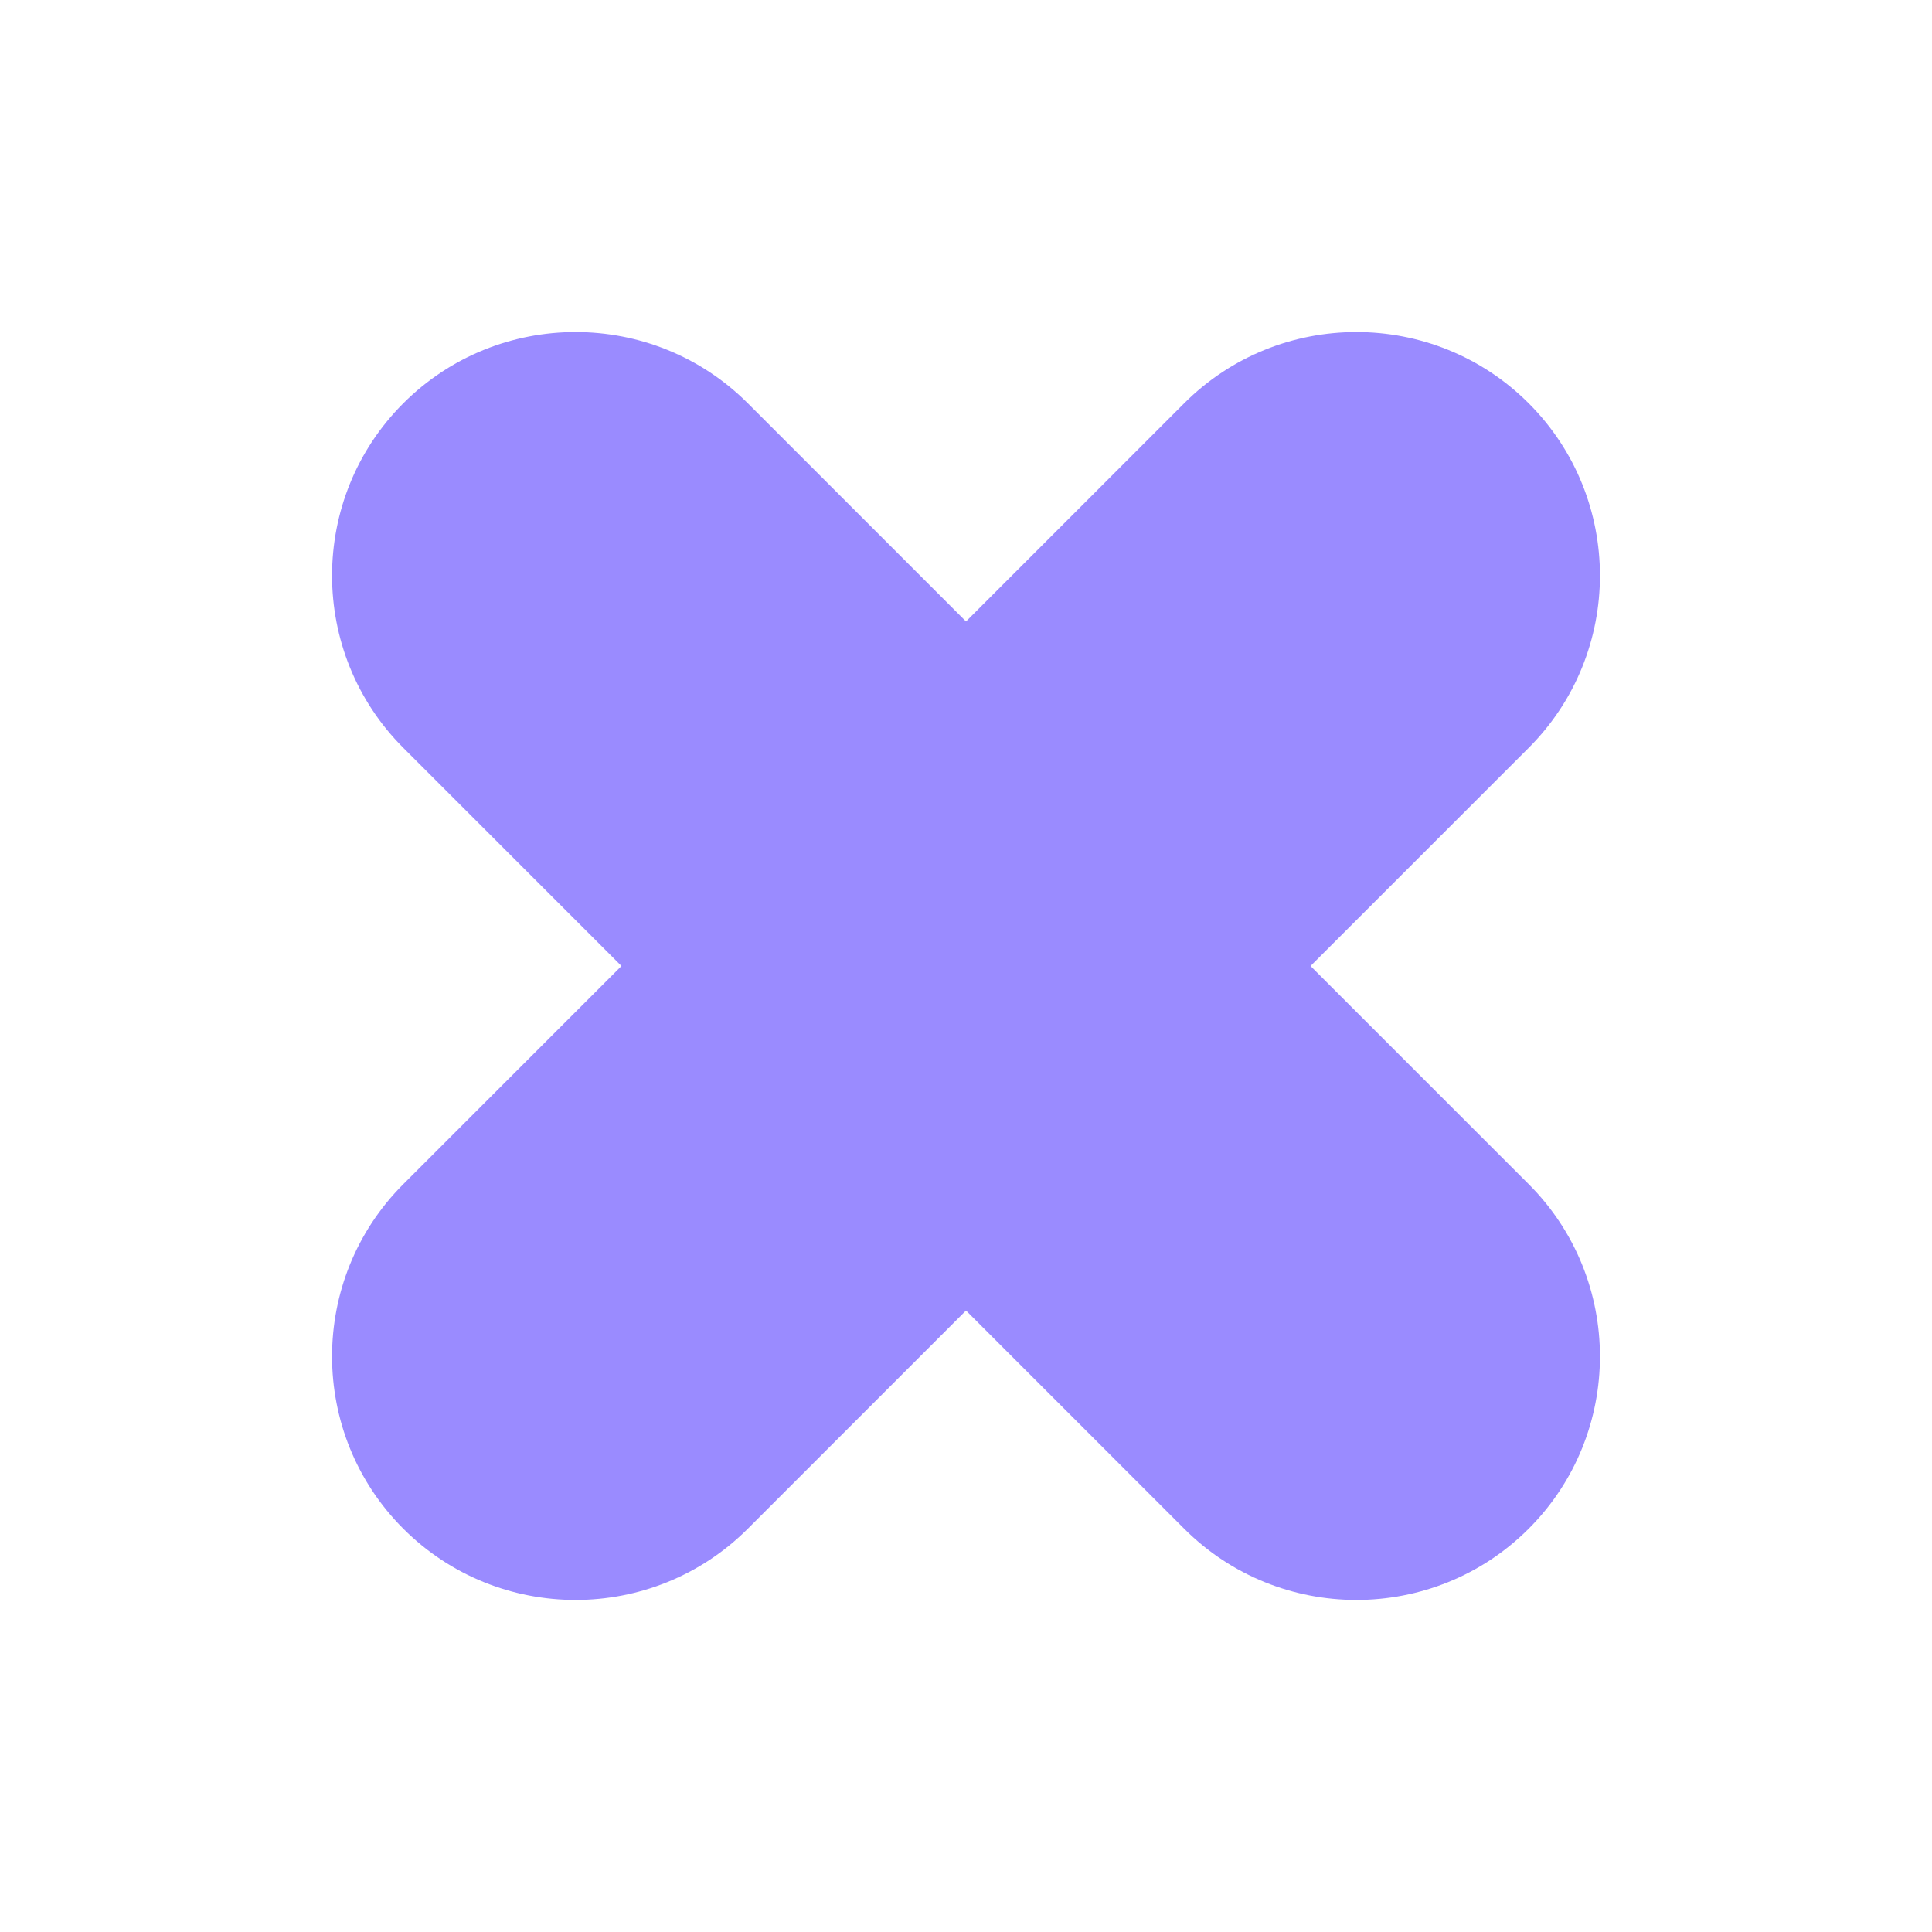
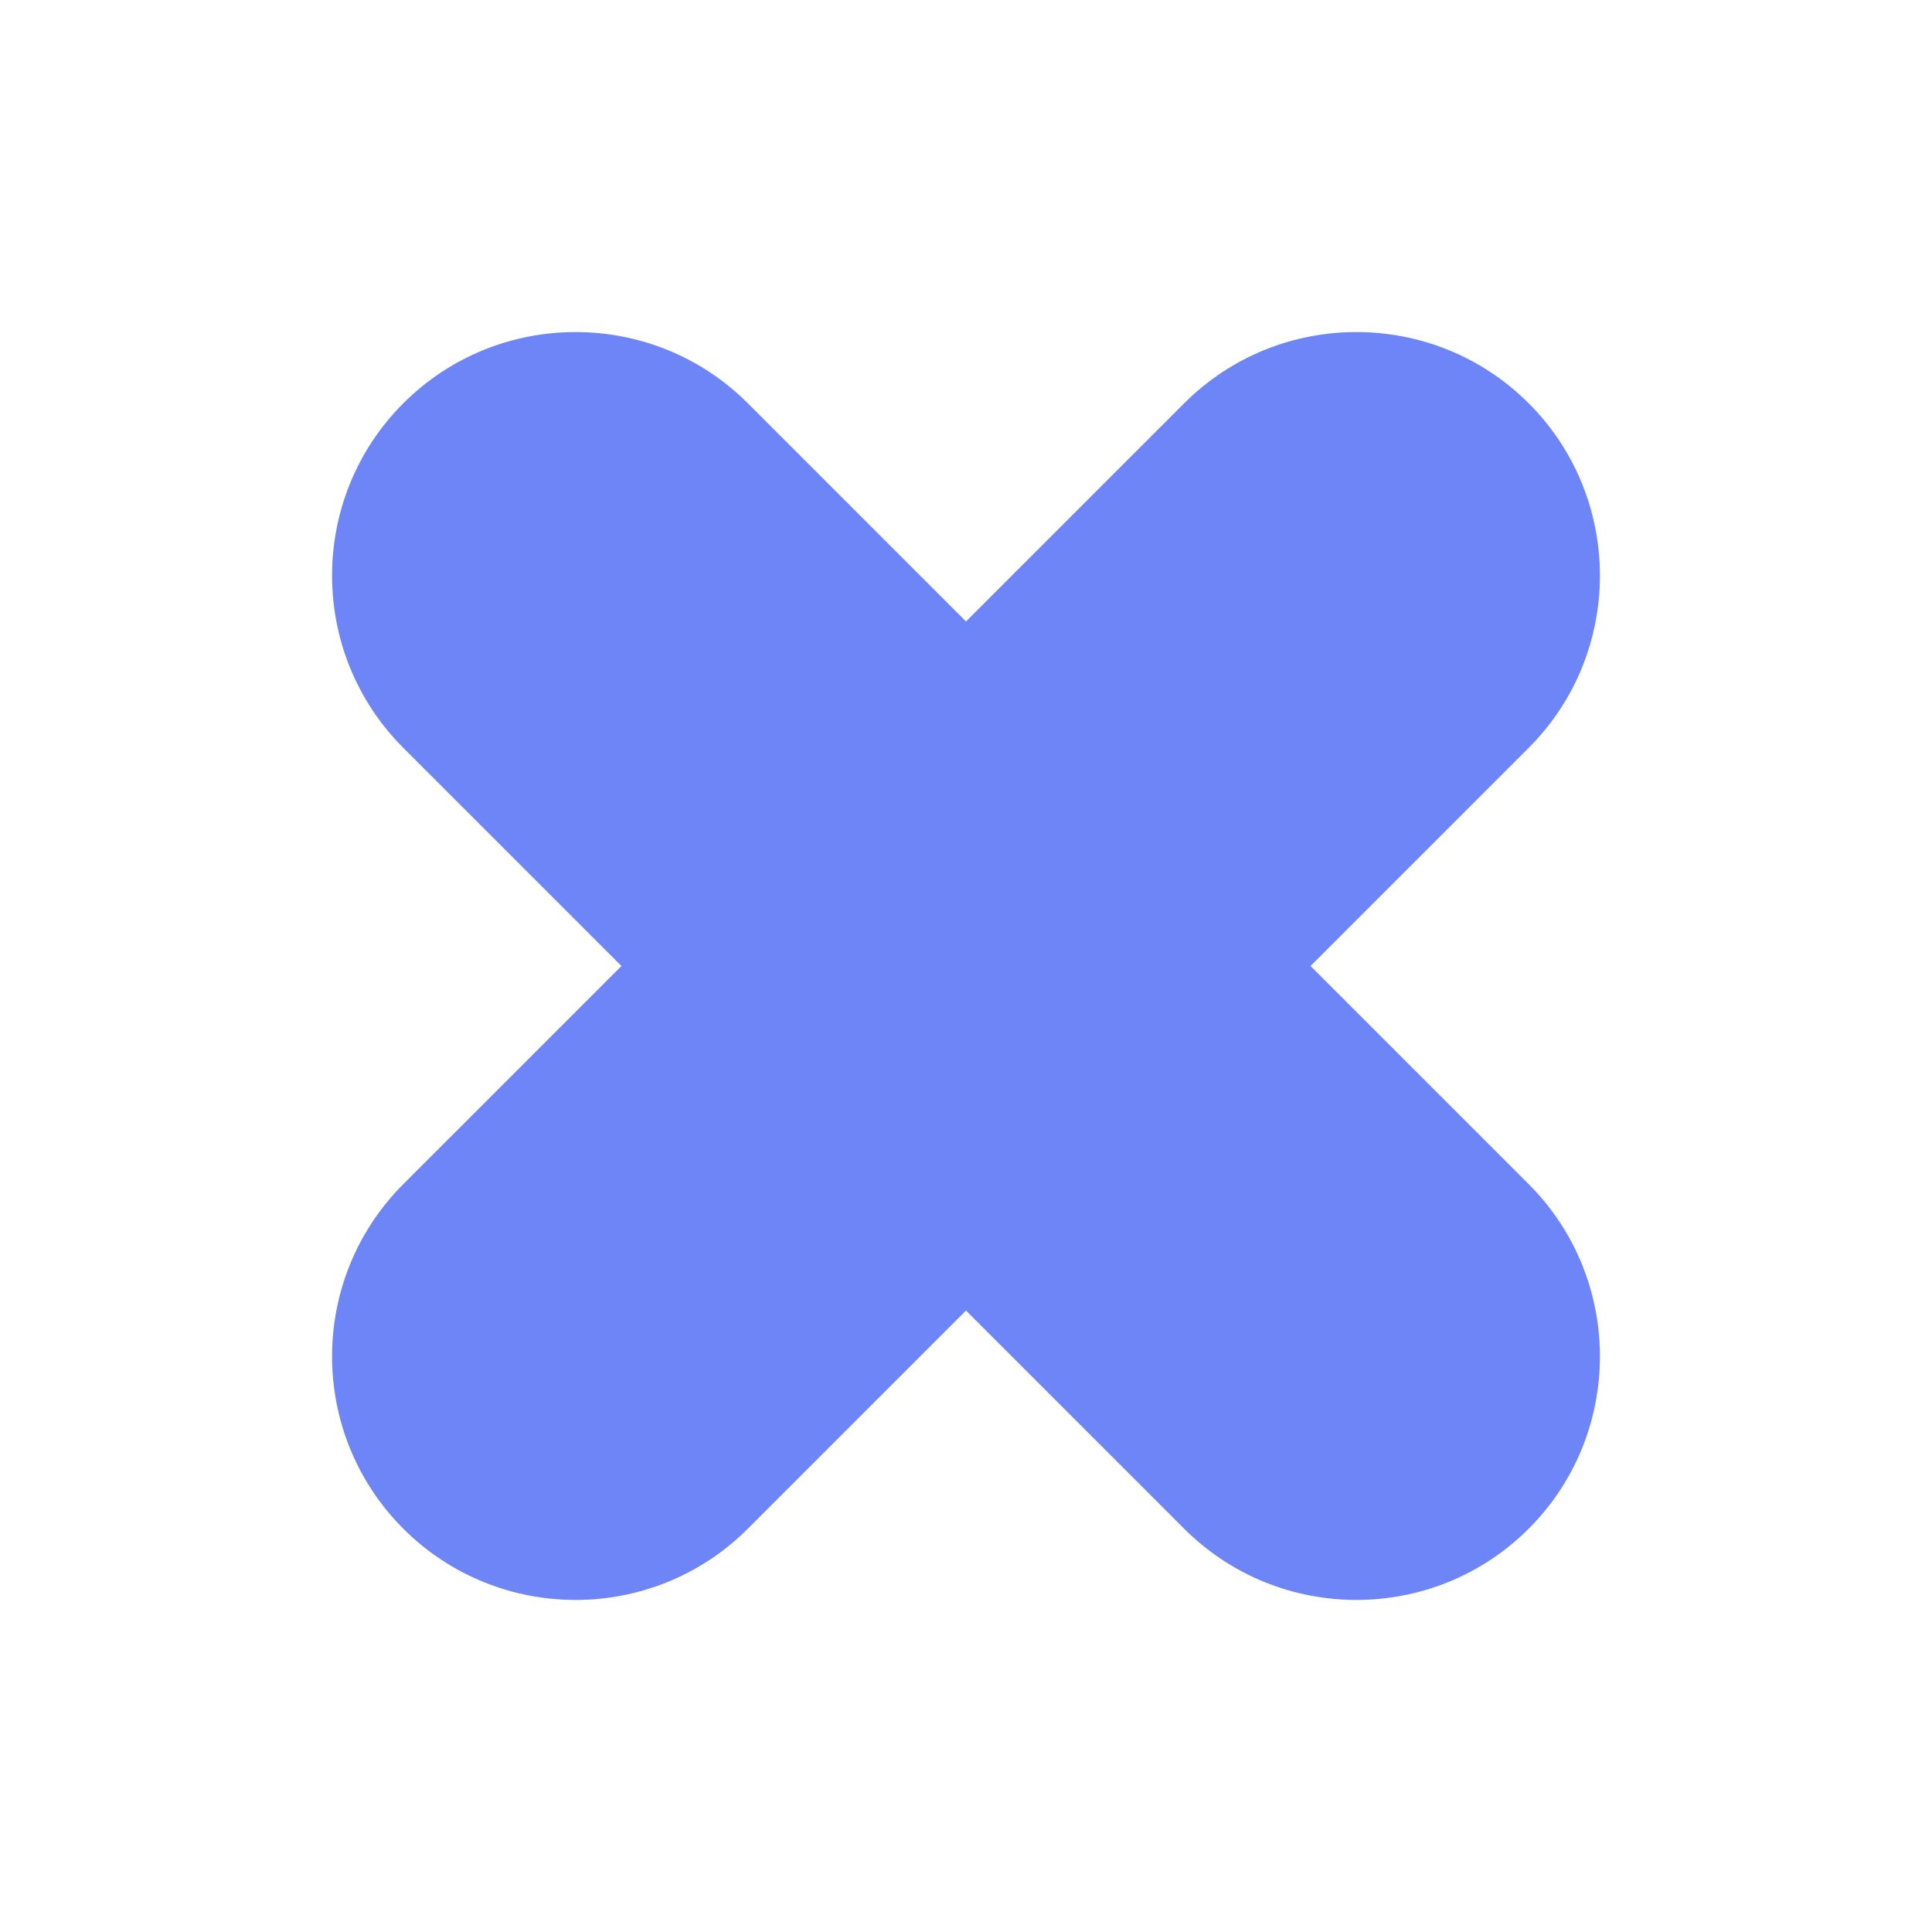
<svg xmlns="http://www.w3.org/2000/svg" id="a" viewBox="0 0 24 24">
-   <path d="M16.28,12l2.71-2.71c1.18-1.18,1.18-3.1,0-4.28h0c-1.18-1.18-3.1-1.18-4.28,0l-2.71,2.71-2.71-2.71c-1.18-1.18-3.1-1.18-4.28,0h0c-1.18,1.18-1.18,3.1,0,4.28l2.71,2.71-2.71,2.71c-1.18,1.18-1.18,3.1,0,4.28h0c1.18,1.18,3.1,1.18,4.28,0l2.71-2.71,2.71,2.71c1.18,1.18,3.1,1.18,4.28,0h0c1.18-1.18,1.18-3.1,0-4.28l-2.71-2.71Z" fill="#9a8bff" />
+   <path d="M16.28,12l2.71-2.71c1.18-1.18,1.18-3.1,0-4.28h0c-1.18-1.18-3.1-1.18-4.28,0l-2.71,2.71-2.71-2.71c-1.18-1.18-3.1-1.18-4.28,0h0c-1.18,1.18-1.18,3.1,0,4.28l2.71,2.71-2.71,2.71c-1.18,1.18-1.18,3.1,0,4.28h0c1.18,1.18,3.1,1.18,4.28,0l2.71-2.71,2.71,2.71c1.18,1.18,3.1,1.18,4.28,0h0c1.18-1.18,1.18-3.1,0-4.28l-2.71-2.71Z" fill="#6e85f8" />
</svg>
